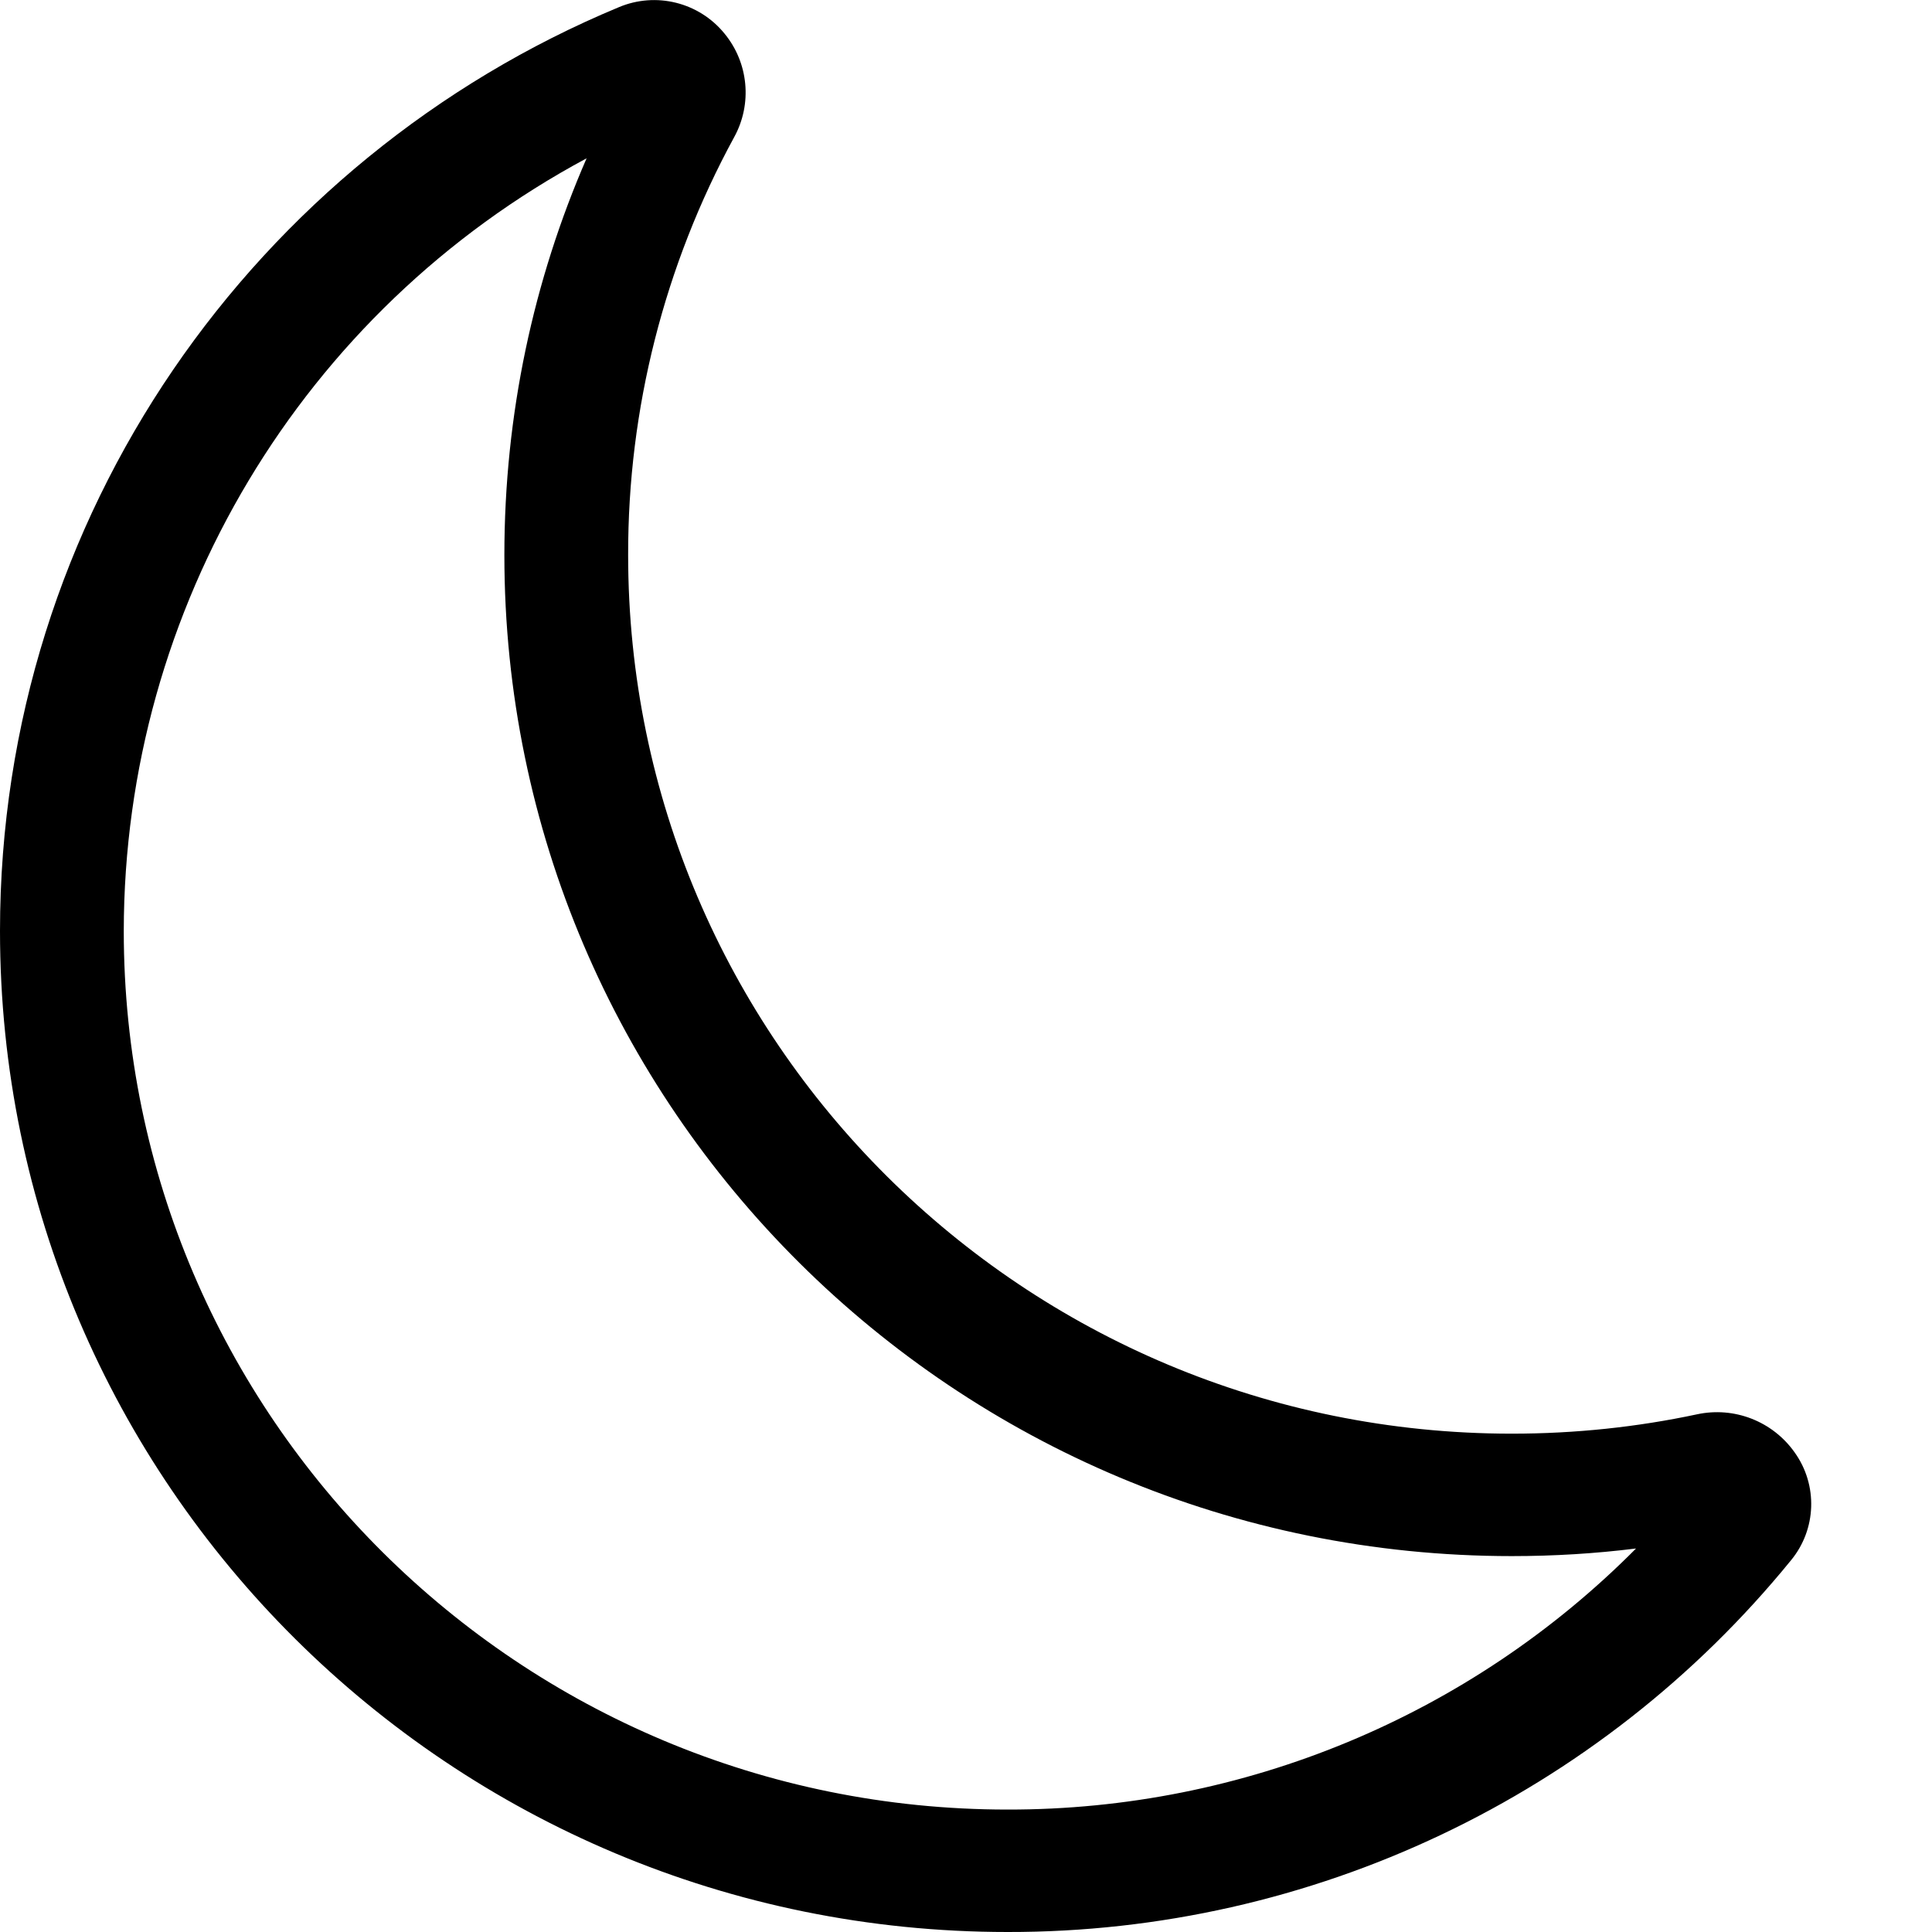
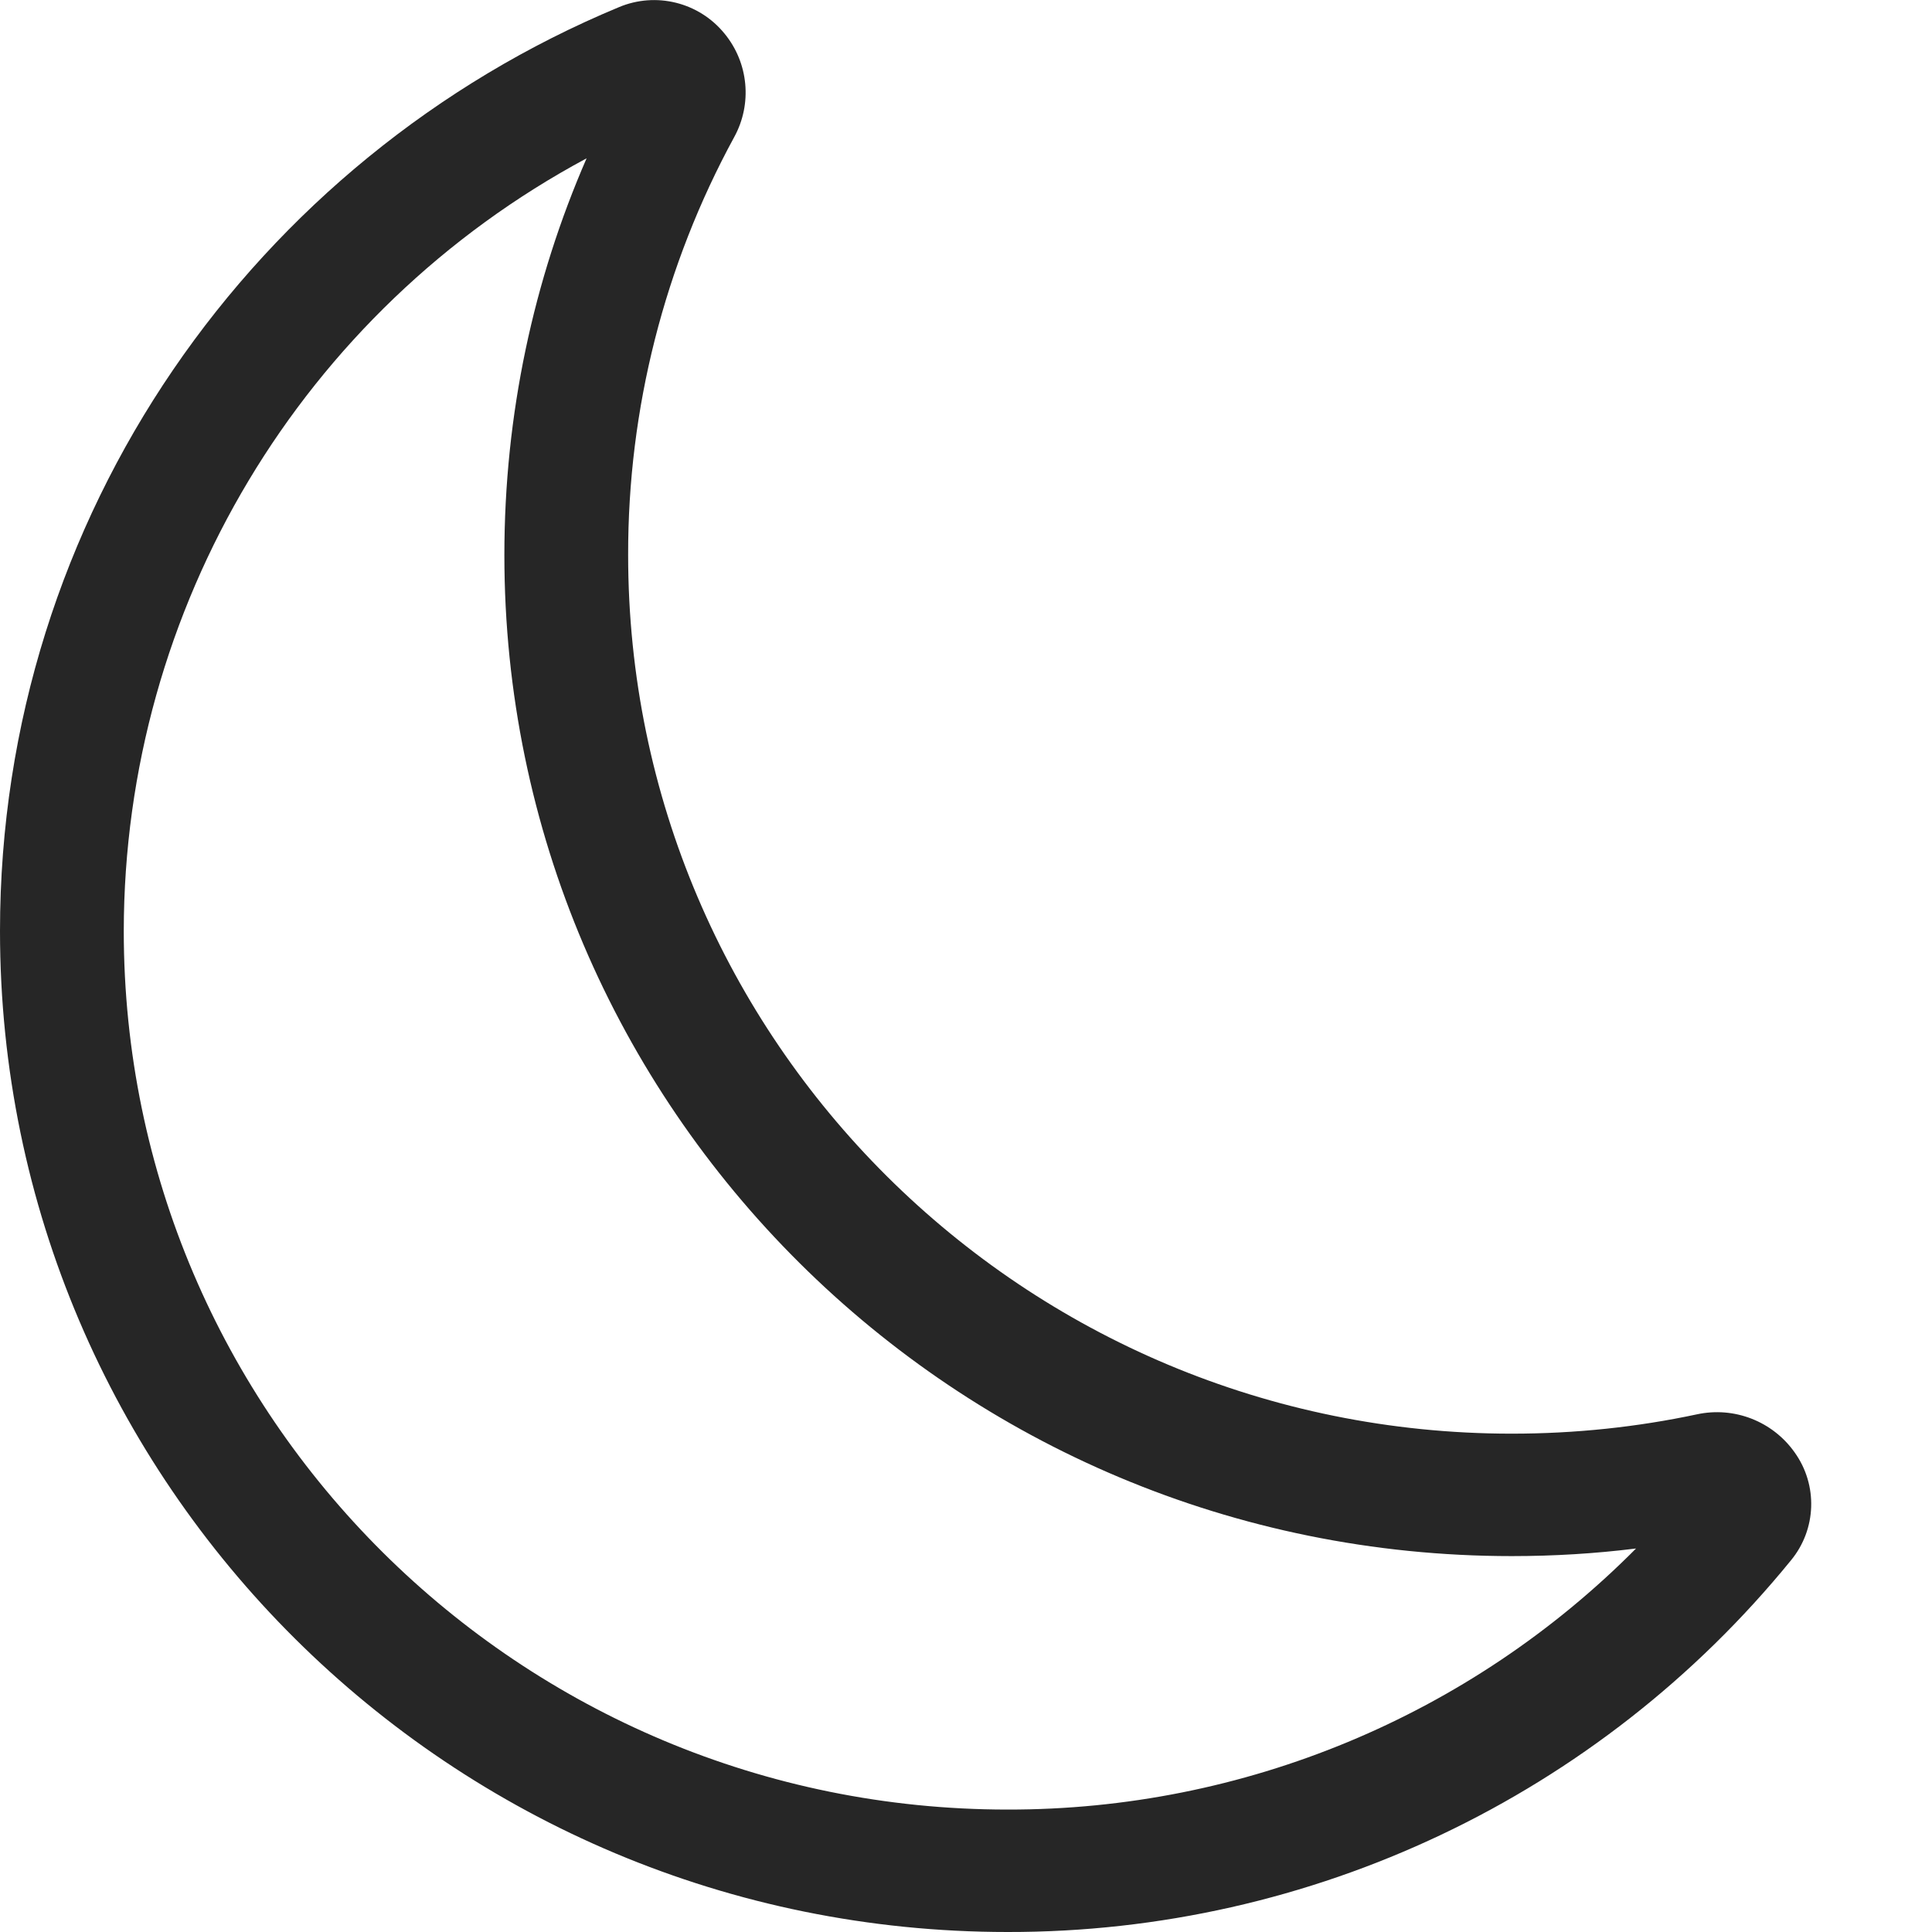
- <svg xmlns="http://www.w3.org/2000/svg" width="16" height="16" fill="#000000" class="bi bi-moon" viewBox="0 0 16 16">
+ <svg xmlns="http://www.w3.org/2000/svg" width="16" height="16" fill="#262626" class="bi bi-moon" viewBox="0 0 16 16">
  <path d="M6 .278a.768.768 0 0 1 .08.858 7.208 7.208 0 0 0-.878 3.46c0 4.021 3.278 7.277 7.318 7.277.527 0 1.04-.055 1.533-.16a.787.787 0 0 1 .81.316.733.733 0 0 1-.031.893A8.349 8.349 0 0 1 8.344 16C3.734 16 0 12.286 0 7.71 0 4.266 2.114 1.312 5.124.06A.752.752 0 0 1 6 .278M4.858 1.311A7.269 7.269 0 0 0 1.025 7.71c0 4.02 3.279 7.276 7.319 7.276a7.316 7.316 0 0 0 5.205-2.162c-.337.042-.68.063-1.029.063-4.61 0-8.343-3.714-8.343-8.29 0-1.167.242-2.278.681-3.286z" />
</svg>
